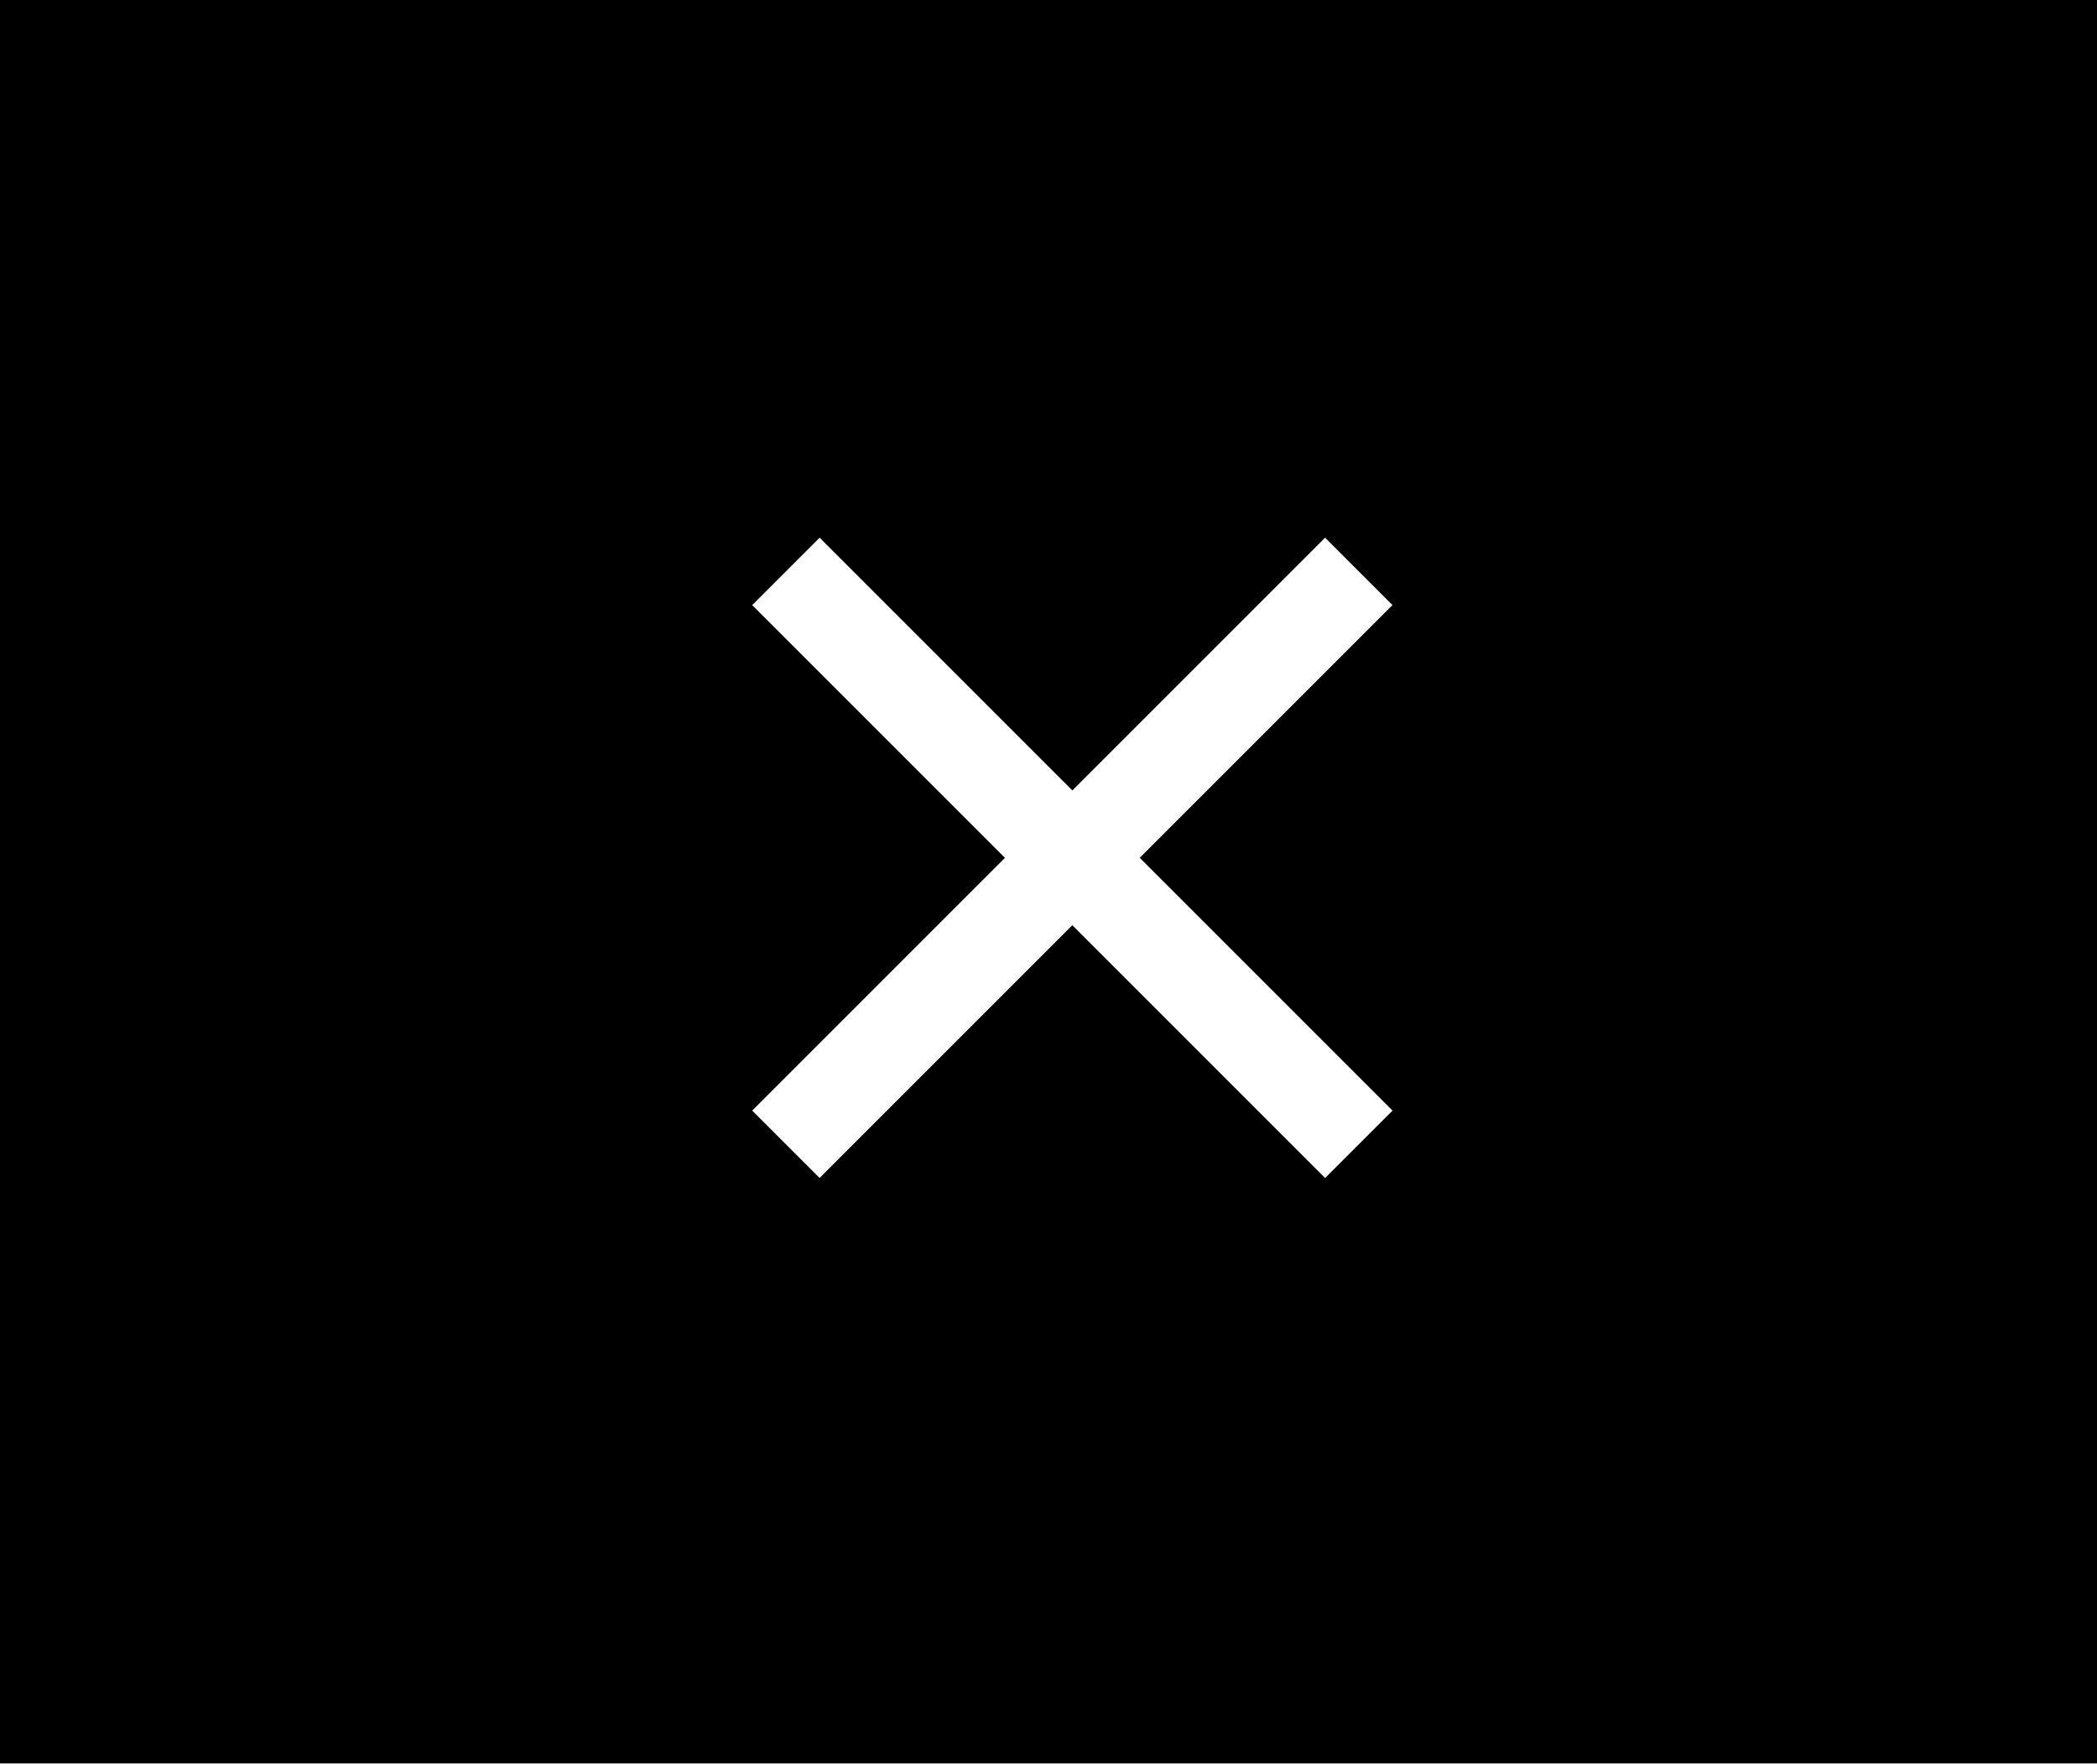
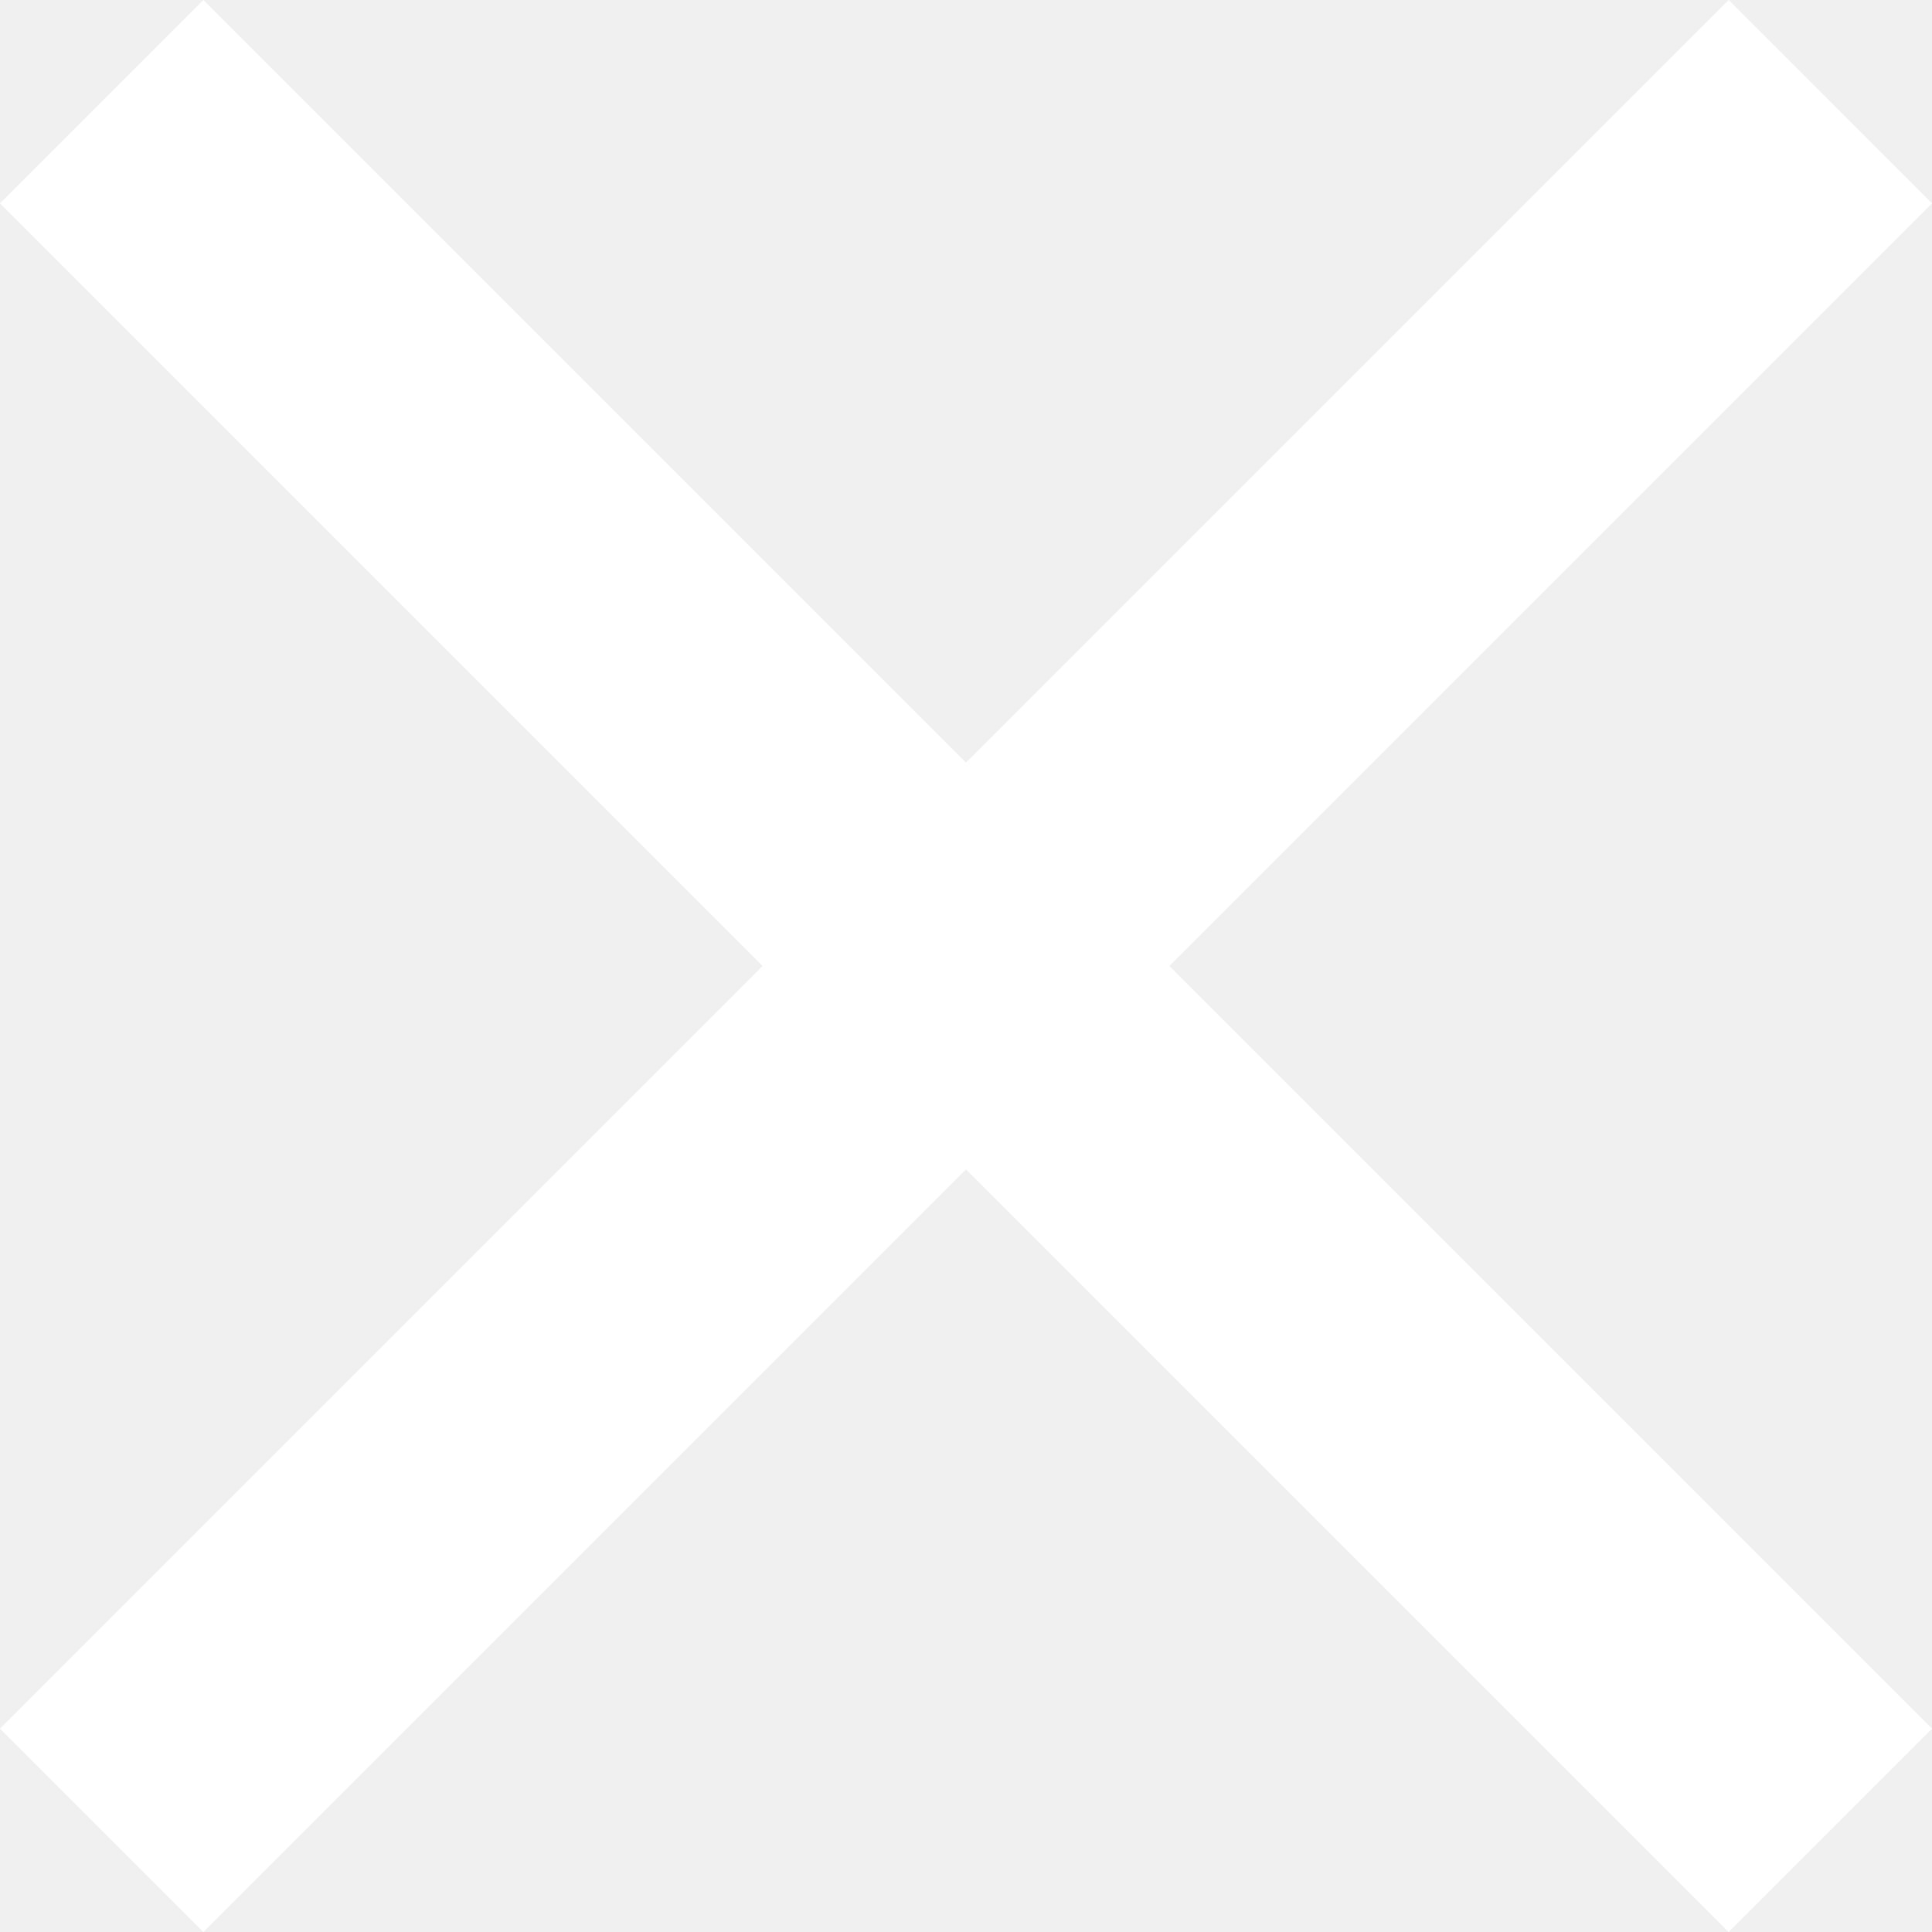
- <svg xmlns="http://www.w3.org/2000/svg" width="44" height="37" viewBox="0 0 44 37" fill="none">
-   <rect width="44" height="37" fill="black" />
-   <rect x="27.803" y="24.718" width="17" height="2" transform="rotate(-135 27.8033 24.7175)" fill="white" />
-   <rect x="15.783" y="23.303" width="17" height="2" transform="rotate(-45 15.7825 23.3033)" fill="white" />
+ <svg xmlns="http://www.w3.org/2000/svg" width="13.435" height="13.435" viewBox="0 0 13.435 13.435" fill="none">
+   <rect x="-18" y="-1" width="17" height="2" transform="rotate(-135)" fill="#ffffff" id="rect322" />
+   <rect x="-8.5" y="8.5" width="17" height="2" transform="rotate(-45)" fill="#ffffff" id="rect324" />
</svg>
